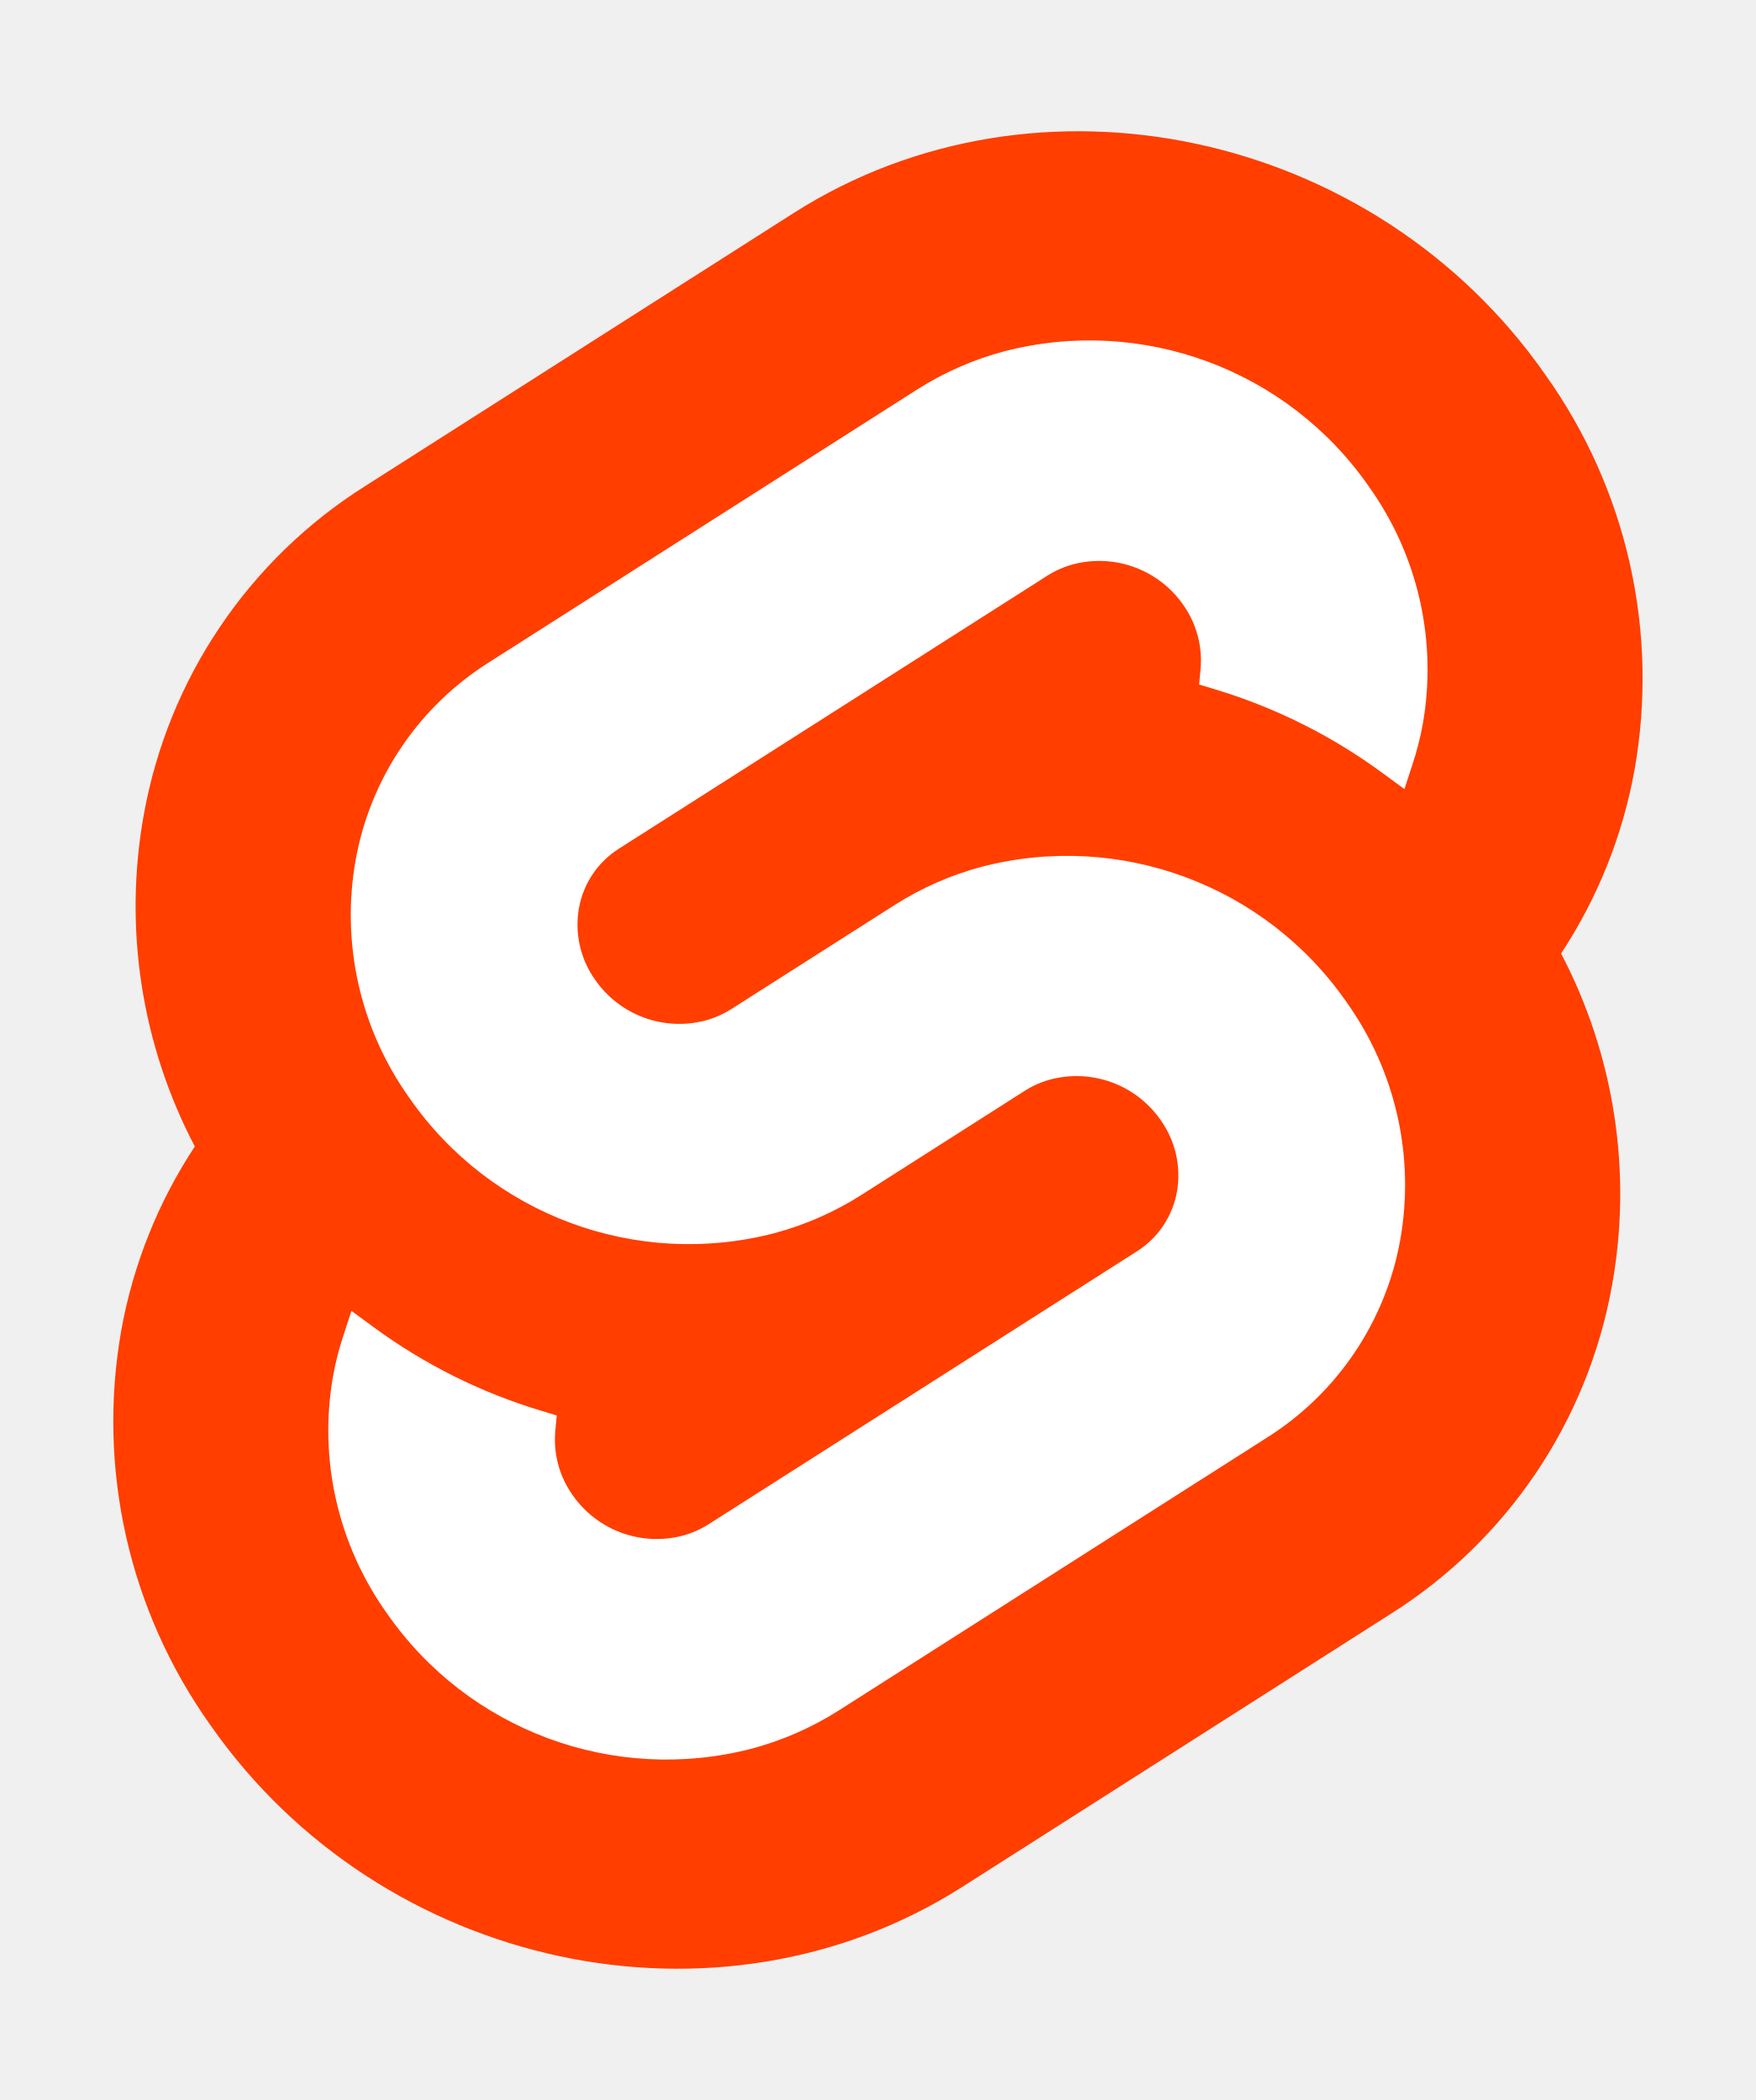
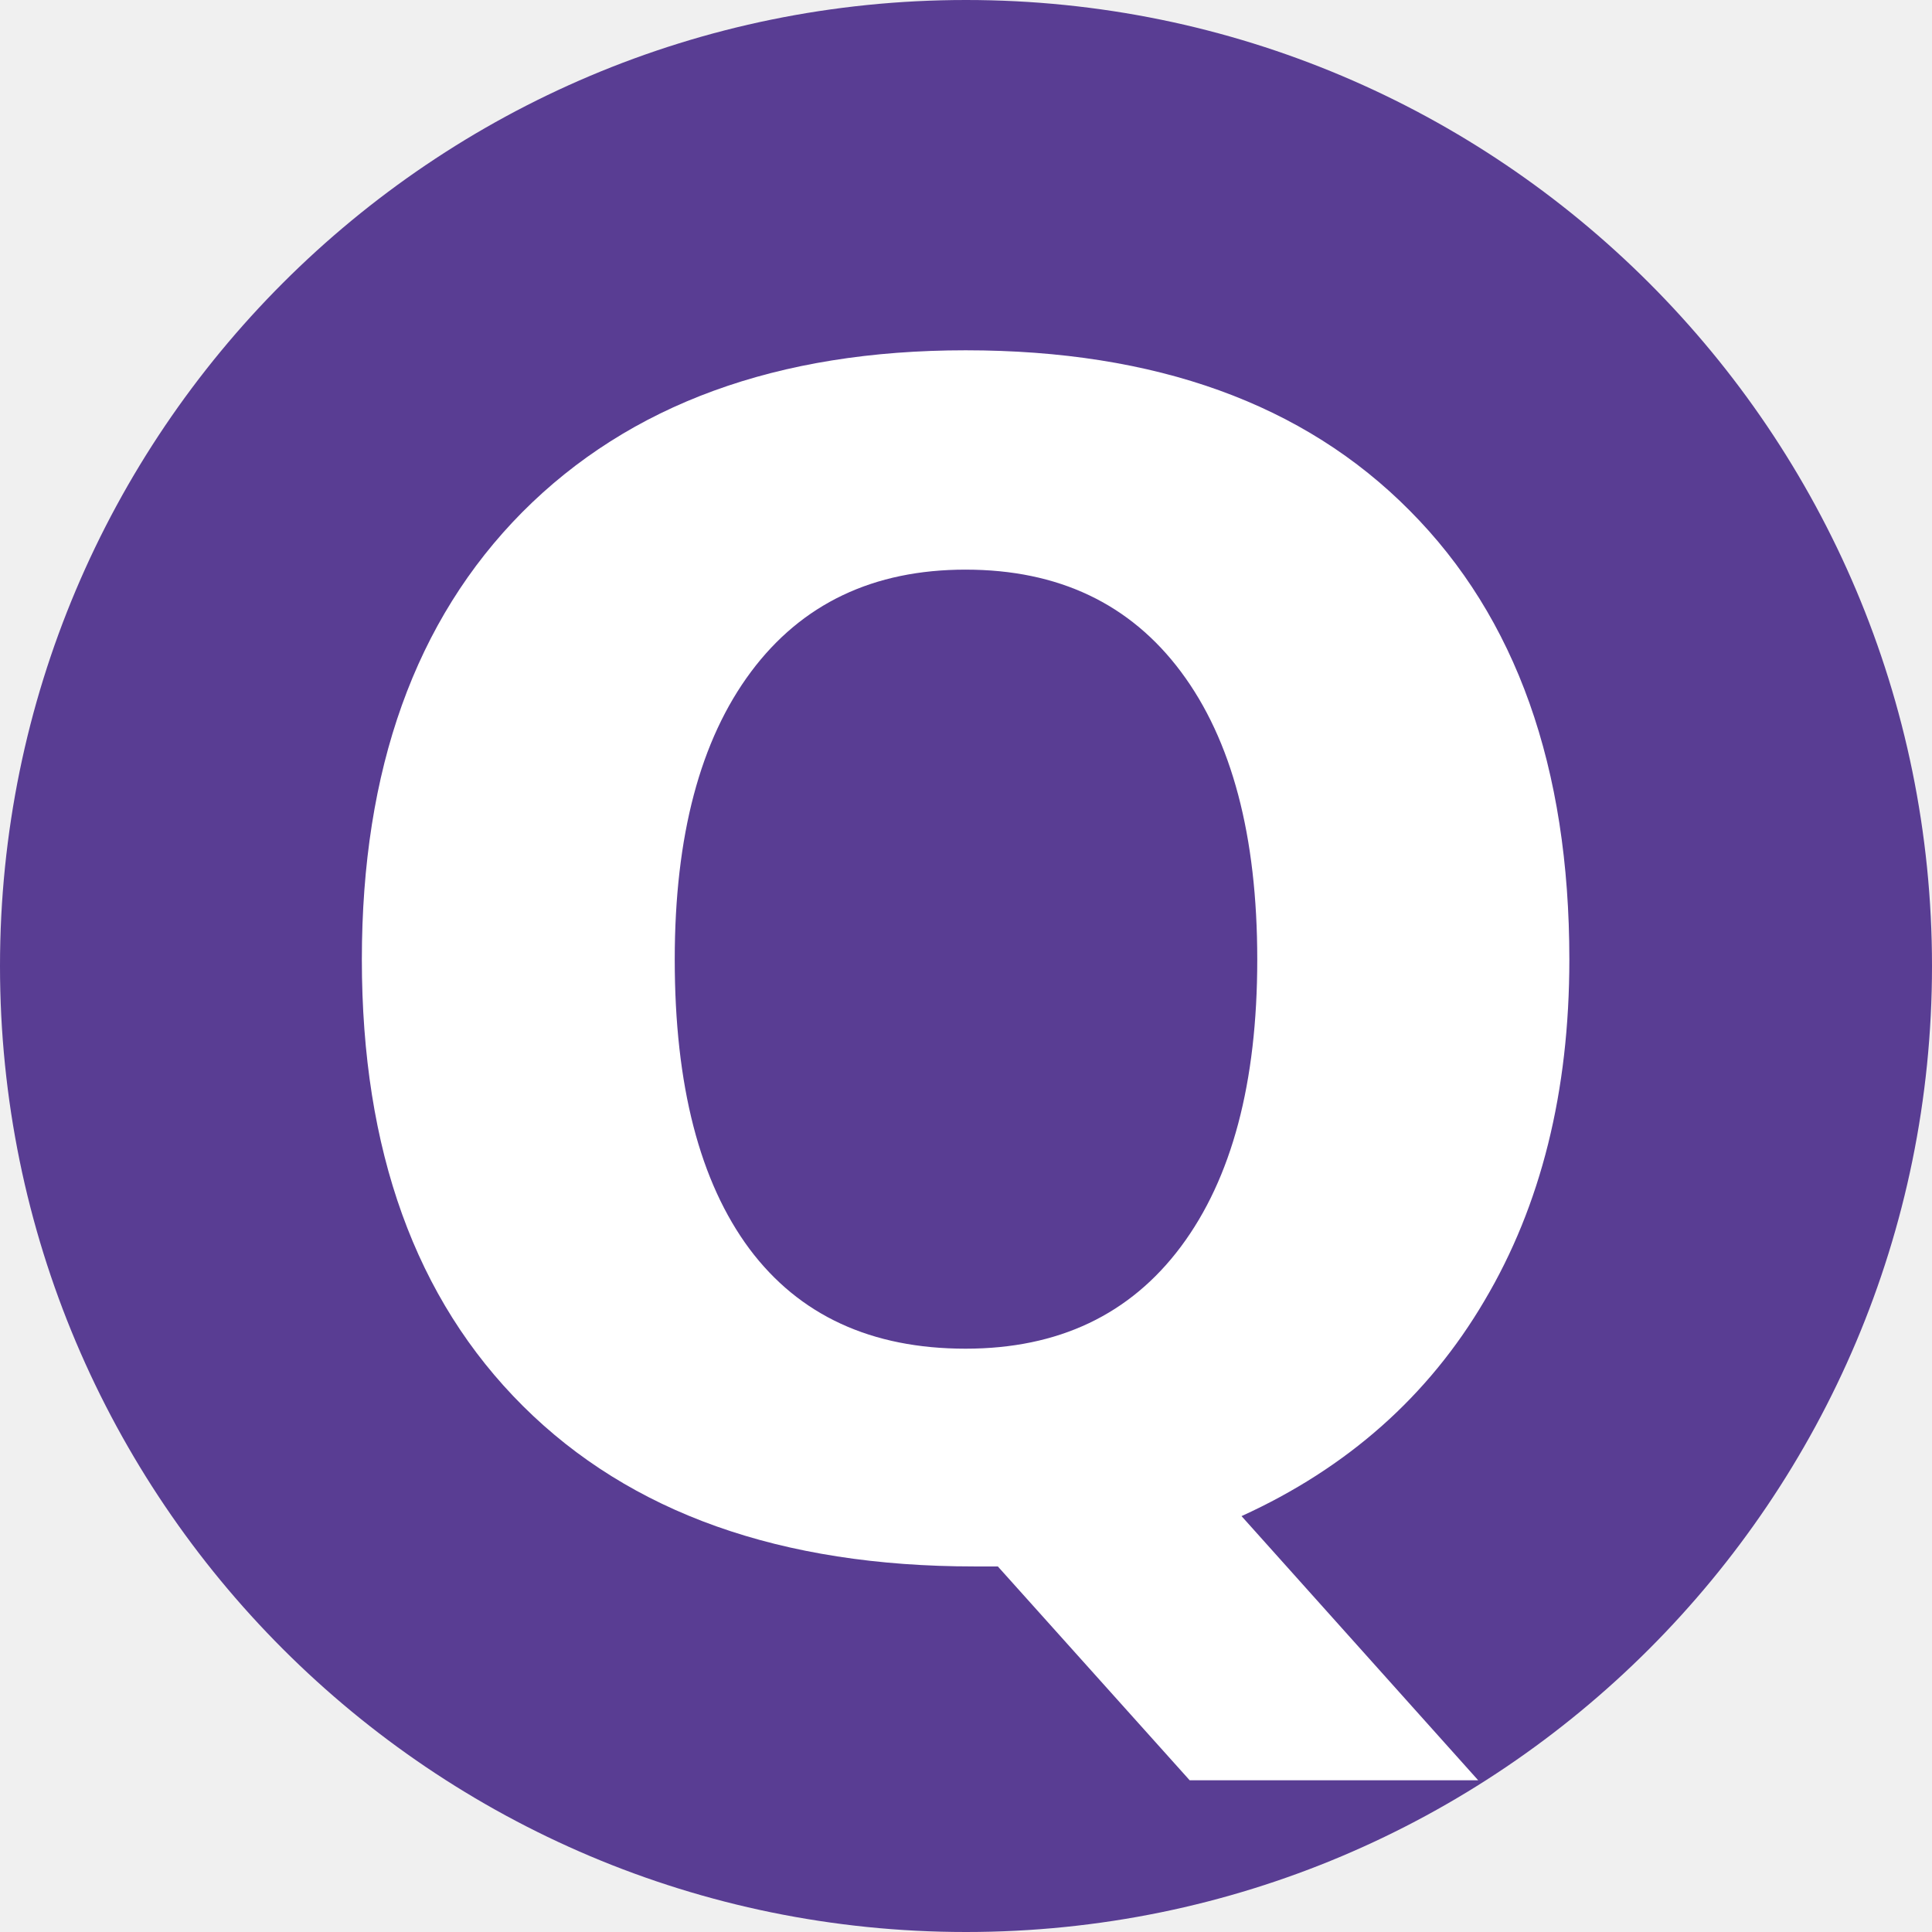
- <svg xmlns="http://www.w3.org/2000/svg" width="107" height="128" viewBox="0 0 107 128">
-   <path d="M94.157 22.819c-10.4-14.885-30.94-19.297-45.792-9.835L22.282 29.608A29.92 29.92 0 0 0 8.764 49.65a31.5 31.5 0 0 0 3.108 20.231 30 30 0 0 0-4.477 11.183 31.9 31.9 0 0 0 5.448 24.116c10.402 14.887 30.942 19.297 45.791 9.835l26.083-16.624A29.92 29.92 0 0 0 98.235 78.35a31.53 31.53 0 0 0-3.105-20.232 30 30 0 0 0 4.474-11.182 31.88 31.88 0 0 0-5.447-24.116" style="fill:#ff3e00" />
-   <path d="M45.817 106.582a20.72 20.72 0 0 1-22.237-8.243 19.17 19.17 0 0 1-3.277-14.503 18 18 0 0 1 .624-2.435l.49-1.498 1.337.981a33.6 33.6 0 0 0 10.203 5.098l.97.294-.09.968a5.85 5.85 0 0 0 1.052 3.878 6.24 6.24 0 0 0 6.695 2.485 5.8 5.8 0 0 0 1.603-.704L69.27 76.28a5.43 5.43 0 0 0 2.45-3.631 5.8 5.8 0 0 0-.987-4.371 6.24 6.24 0 0 0-6.698-2.487 5.7 5.7 0 0 0-1.6.704l-9.953 6.345a19 19 0 0 1-5.296 2.326 20.72 20.72 0 0 1-22.237-8.243 19.17 19.17 0 0 1-3.277-14.502 17.99 17.99 0 0 1 8.13-12.052l26.081-16.623a19 19 0 0 1 5.3-2.329 20.72 20.72 0 0 1 22.237 8.243 19.17 19.17 0 0 1 3.277 14.503 18 18 0 0 1-.624 2.435l-.49 1.498-1.337-.98a33.6 33.6 0 0 0-10.203-5.1l-.97-.294.09-.968a5.86 5.86 0 0 0-1.052-3.878 6.24 6.24 0 0 0-6.696-2.485 5.8 5.8 0 0 0-1.602.704L37.73 51.72a5.42 5.42 0 0 0-2.449 3.63 5.79 5.79 0 0 0 .986 4.372 6.24 6.24 0 0 0 6.698 2.486 5.8 5.8 0 0 0 1.602-.704l9.952-6.342a19 19 0 0 1 5.295-2.328 20.72 20.72 0 0 1 22.237 8.242 19.17 19.17 0 0 1 3.277 14.503 18 18 0 0 1-8.13 12.053l-26.081 16.622a19 19 0 0 1-5.3 2.328" style="fill:#fff" />
+ <svg xmlns="http://www.w3.org/2000/svg" version="1.1" viewBox="360 842 180 180">
+   <circle cx="450" cy="932" r="90" fill="#593d93" />
+   <path transform="translate(0, 15)" d="m 452.966,972.942 h -2.197 q -27.026,0 -42.041,-14.941 -15.015,-14.941 -15.015,-41.602 0,-26.587 14.941,-41.675 15.015,-15.088 41.309,-15.088 26.587,0 41.382,14.941 14.868,14.941 14.868,41.821 0,18.457 -7.91,31.787 -7.837,13.33 -22.632,20.068 l 22.046,24.609 H 470.837 Z m -3.003,-92.871 q -12.891,0 -19.995,9.521 -7.104,9.521 -7.104,26.807 0,17.578 6.958,26.953 6.958,9.302 20.142,9.302 12.964,0 20.068,-9.521 7.104,-9.521 7.104,-26.733 0,-17.285 -7.104,-26.807 -7.104,-9.521 -20.068,-9.521 z" fill="#FFFFFF" />
</svg>
